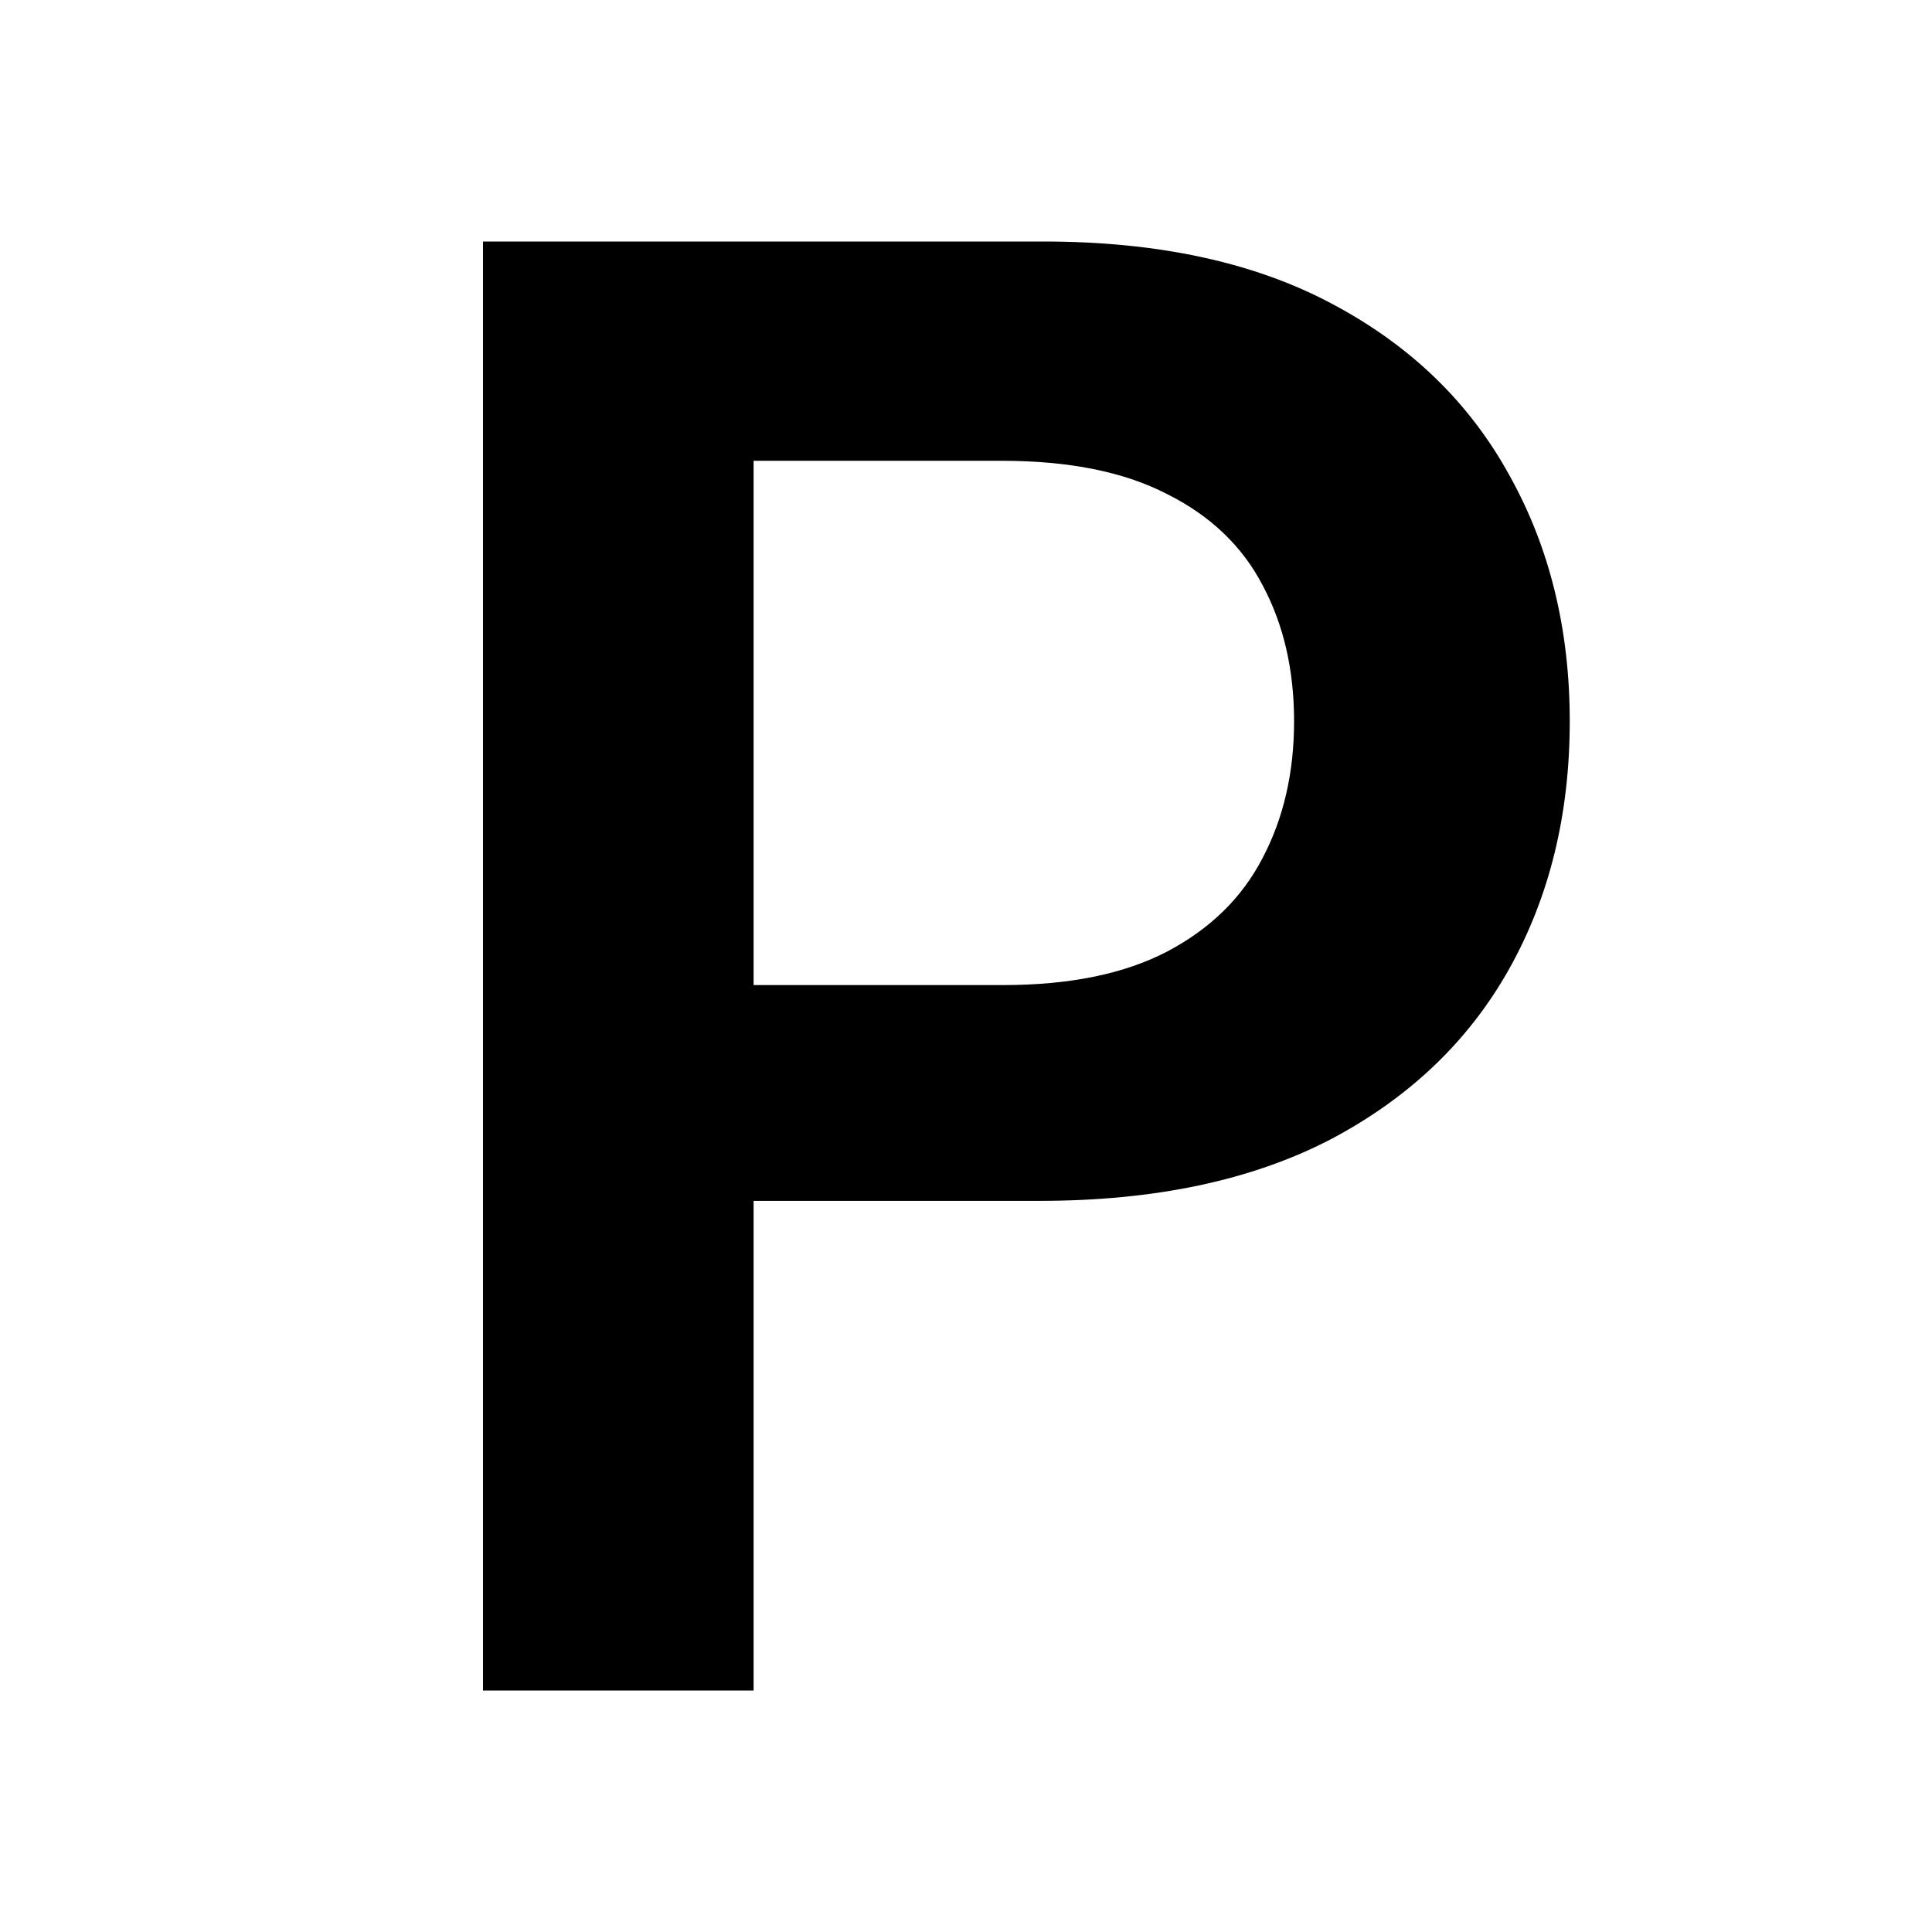
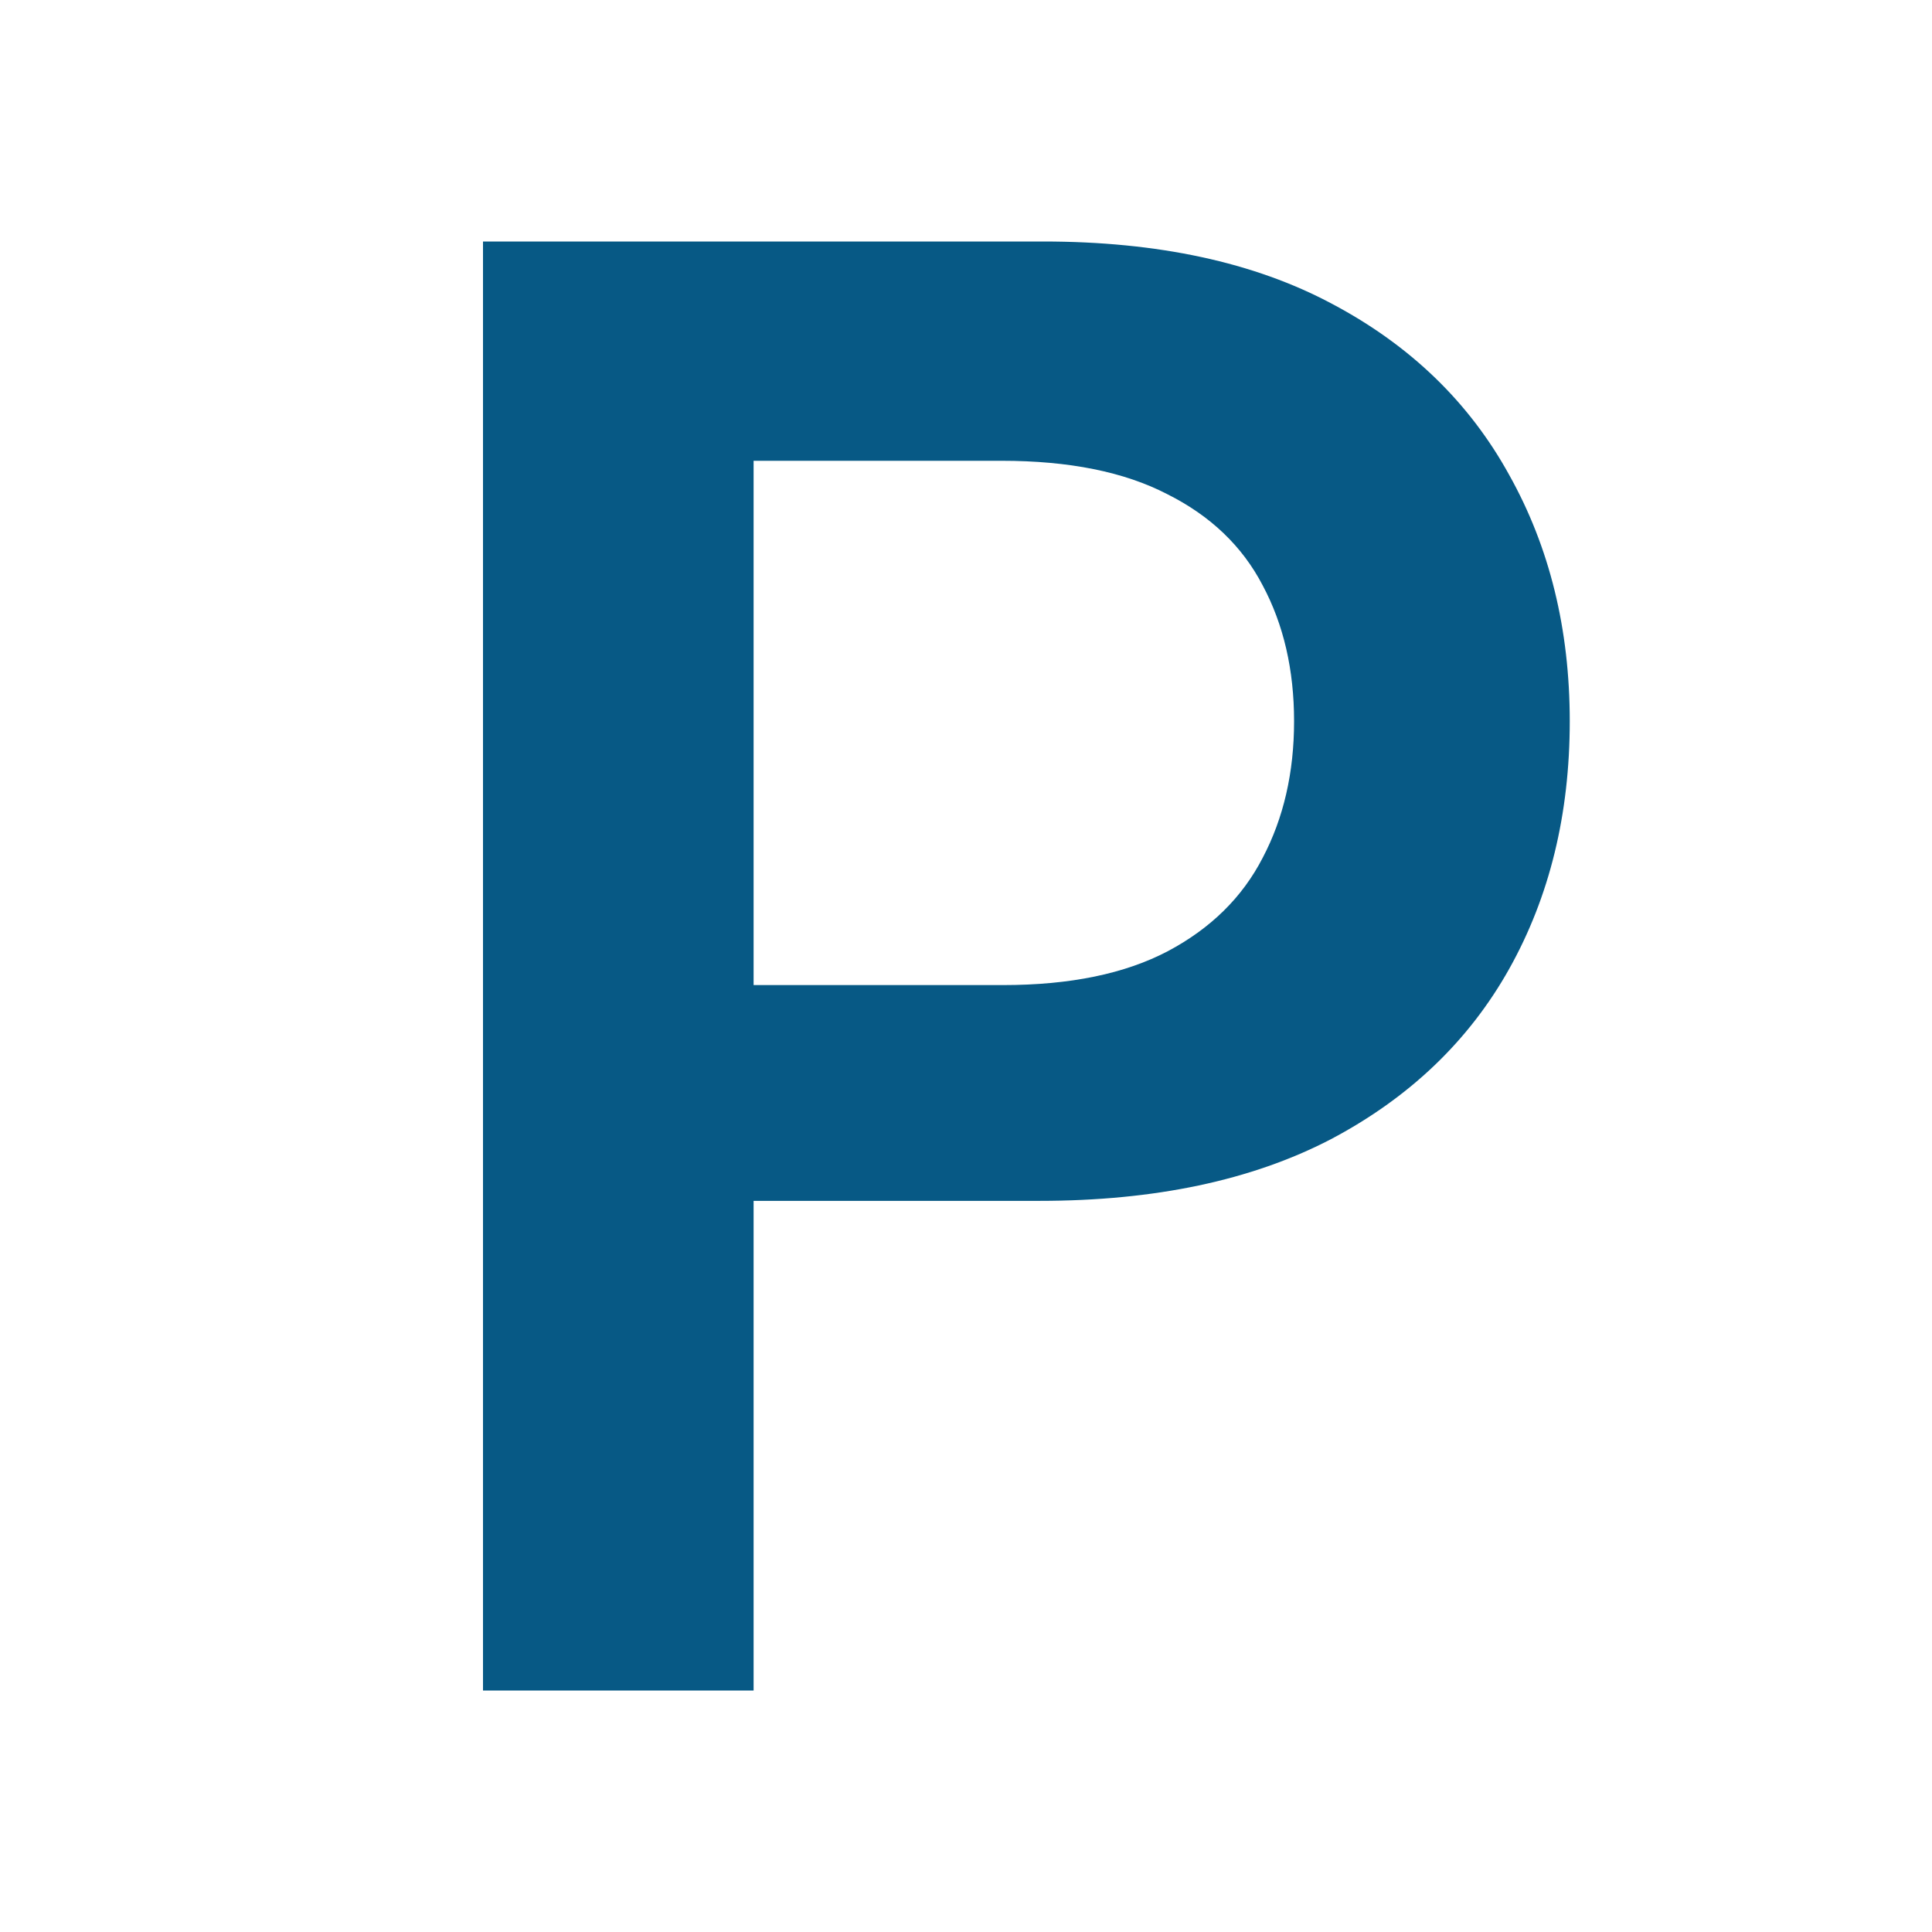
<svg xmlns="http://www.w3.org/2000/svg" width="16" height="16" viewBox="0 0 16 16" fill="none">
-   <path d="M4 14V2H8.639C9.589 2 10.387 2.172 11.031 2.516C11.679 2.859 12.168 3.332 12.499 3.934C12.833 4.531 13 5.211 13 5.973C13 6.742 12.833 7.426 12.499 8.023C12.164 8.621 11.671 9.092 11.019 9.436C10.366 9.775 9.563 9.945 8.609 9.945H5.534V8.158H8.307C8.862 8.158 9.317 8.064 9.672 7.877C10.026 7.689 10.288 7.432 10.457 7.104C10.63 6.775 10.717 6.398 10.717 5.973C10.717 5.547 10.63 5.172 10.457 4.848C10.288 4.523 10.024 4.271 9.666 4.092C9.311 3.908 8.854 3.816 8.295 3.816H6.241V14H4Z" fill="currentColor" />
+   <path d="M4 14V2H8.639C9.589 2 10.387 2.172 11.031 2.516C11.679 2.859 12.168 3.332 12.499 3.934C12.833 4.531 13 5.211 13 5.973C13 6.742 12.833 7.426 12.499 8.023C12.164 8.621 11.671 9.092 11.019 9.436C10.366 9.775 9.563 9.945 8.609 9.945H5.534V8.158H8.307C8.862 8.158 9.317 8.064 9.672 7.877C10.026 7.689 10.288 7.432 10.457 7.104C10.63 6.775 10.717 6.398 10.717 5.973C10.717 5.547 10.63 5.172 10.457 4.848C10.288 4.523 10.024 4.271 9.666 4.092C9.311 3.908 8.854 3.816 8.295 3.816H6.241V14H4Z" fill="#075985" />
</svg>
